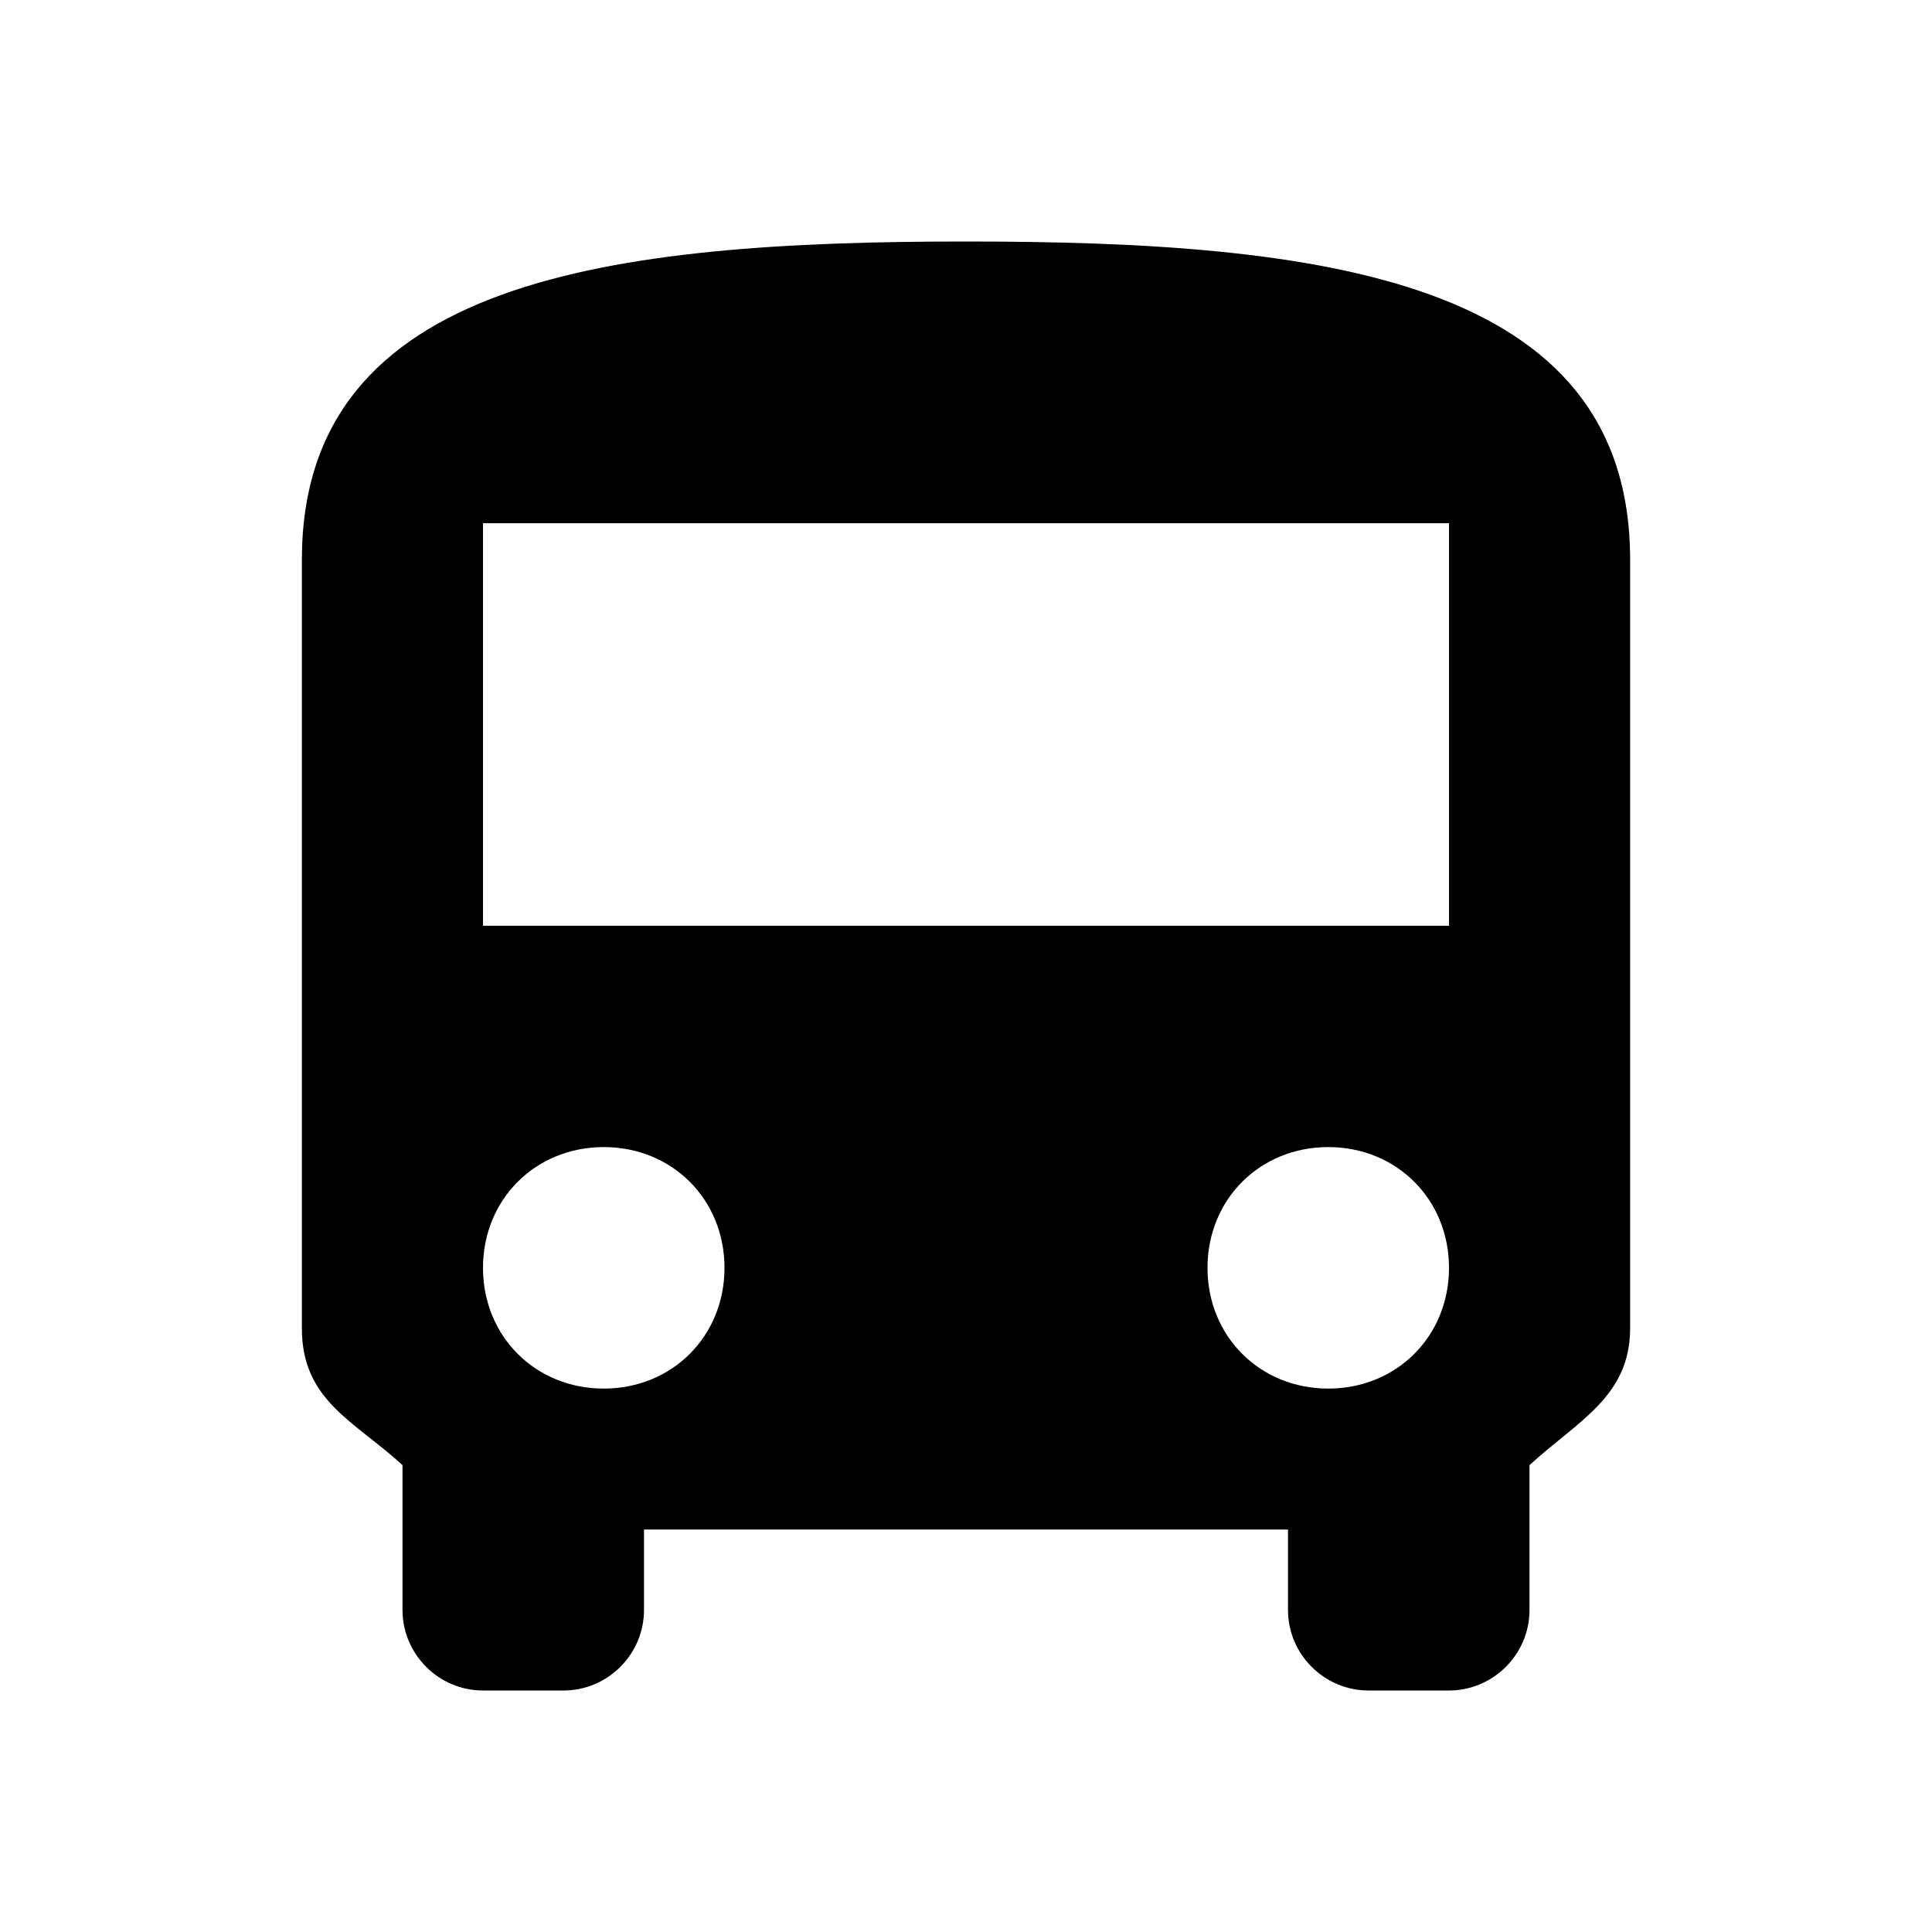
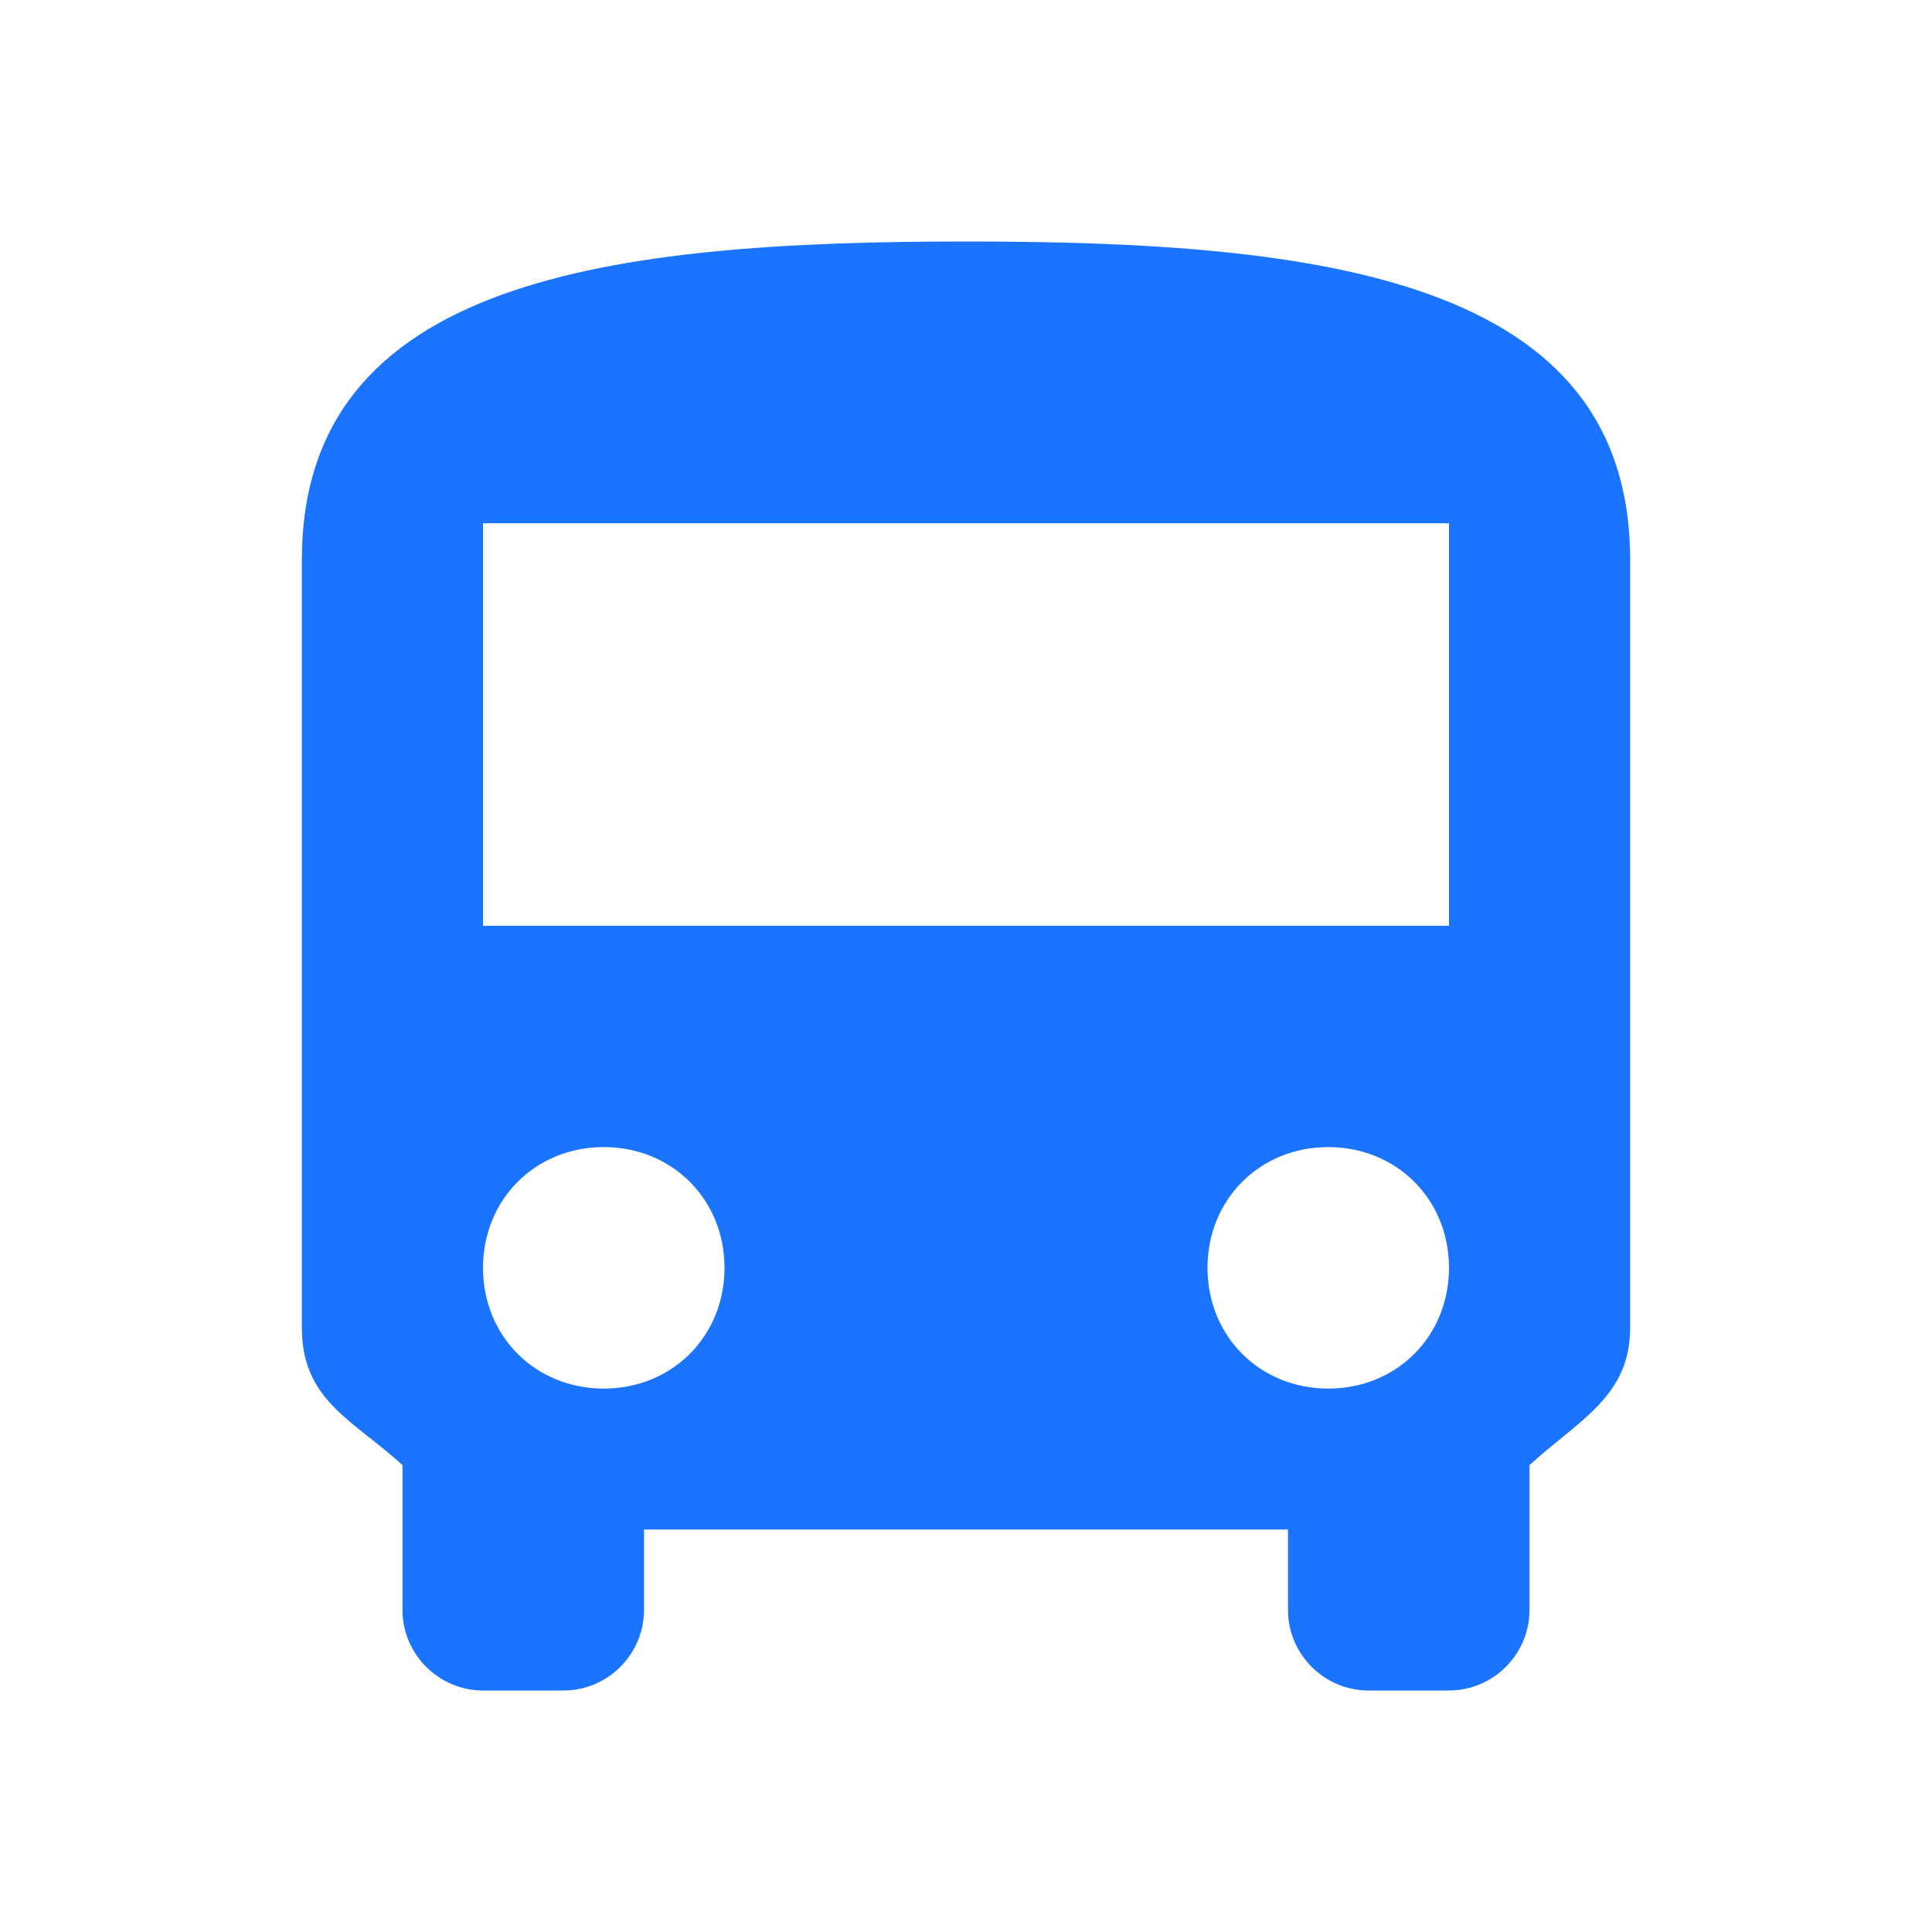
<svg xmlns="http://www.w3.org/2000/svg" version="1.1" id="Layer_1" x="0px" y="0px" width="512px" height="512px" viewBox="0 0 512 512" enable-background="new 0 0 512 512" xml:space="preserve">
  <g id="Icon_14_">
-     <g>
-       <g>
+     <g fill="#1b74ff" fill-opacity="1">
+       <g fill="#1b74ff" fill-opacity="1">
        <path d="M80,352c0,19.198,13.864,24.531,26.667,36.271v38.396c0,11.729,9.599,21.334,21.333,21.334h21.333     c11.734,0,21.334-9.604,21.334-21.334v-21.333h170.666v21.333c0,11.729,9.604,21.334,21.334,21.334H384     c11.729,0,21.333-9.604,21.333-21.334v-38.396C418.136,376.531,432,370.136,432,352V148.334C432,73.667,349.864,64,256,64     S80,73.667,80,148.334V352z M160,367.989c-18.136,0-32-13.864-32-32c0-18.135,13.864-32,32-32s32,13.865,32,32     C192,354.125,178.136,367.989,160,367.989z M352,367.989c-18.136,0-32-13.864-32-32c0-18.135,13.864-32,32-32s32,13.865,32,32     C384,354.125,370.136,367.989,352,367.989z M384,245.333H128V138.667h256V245.333z" />
      </g>
    </g>
  </g>
</svg>
